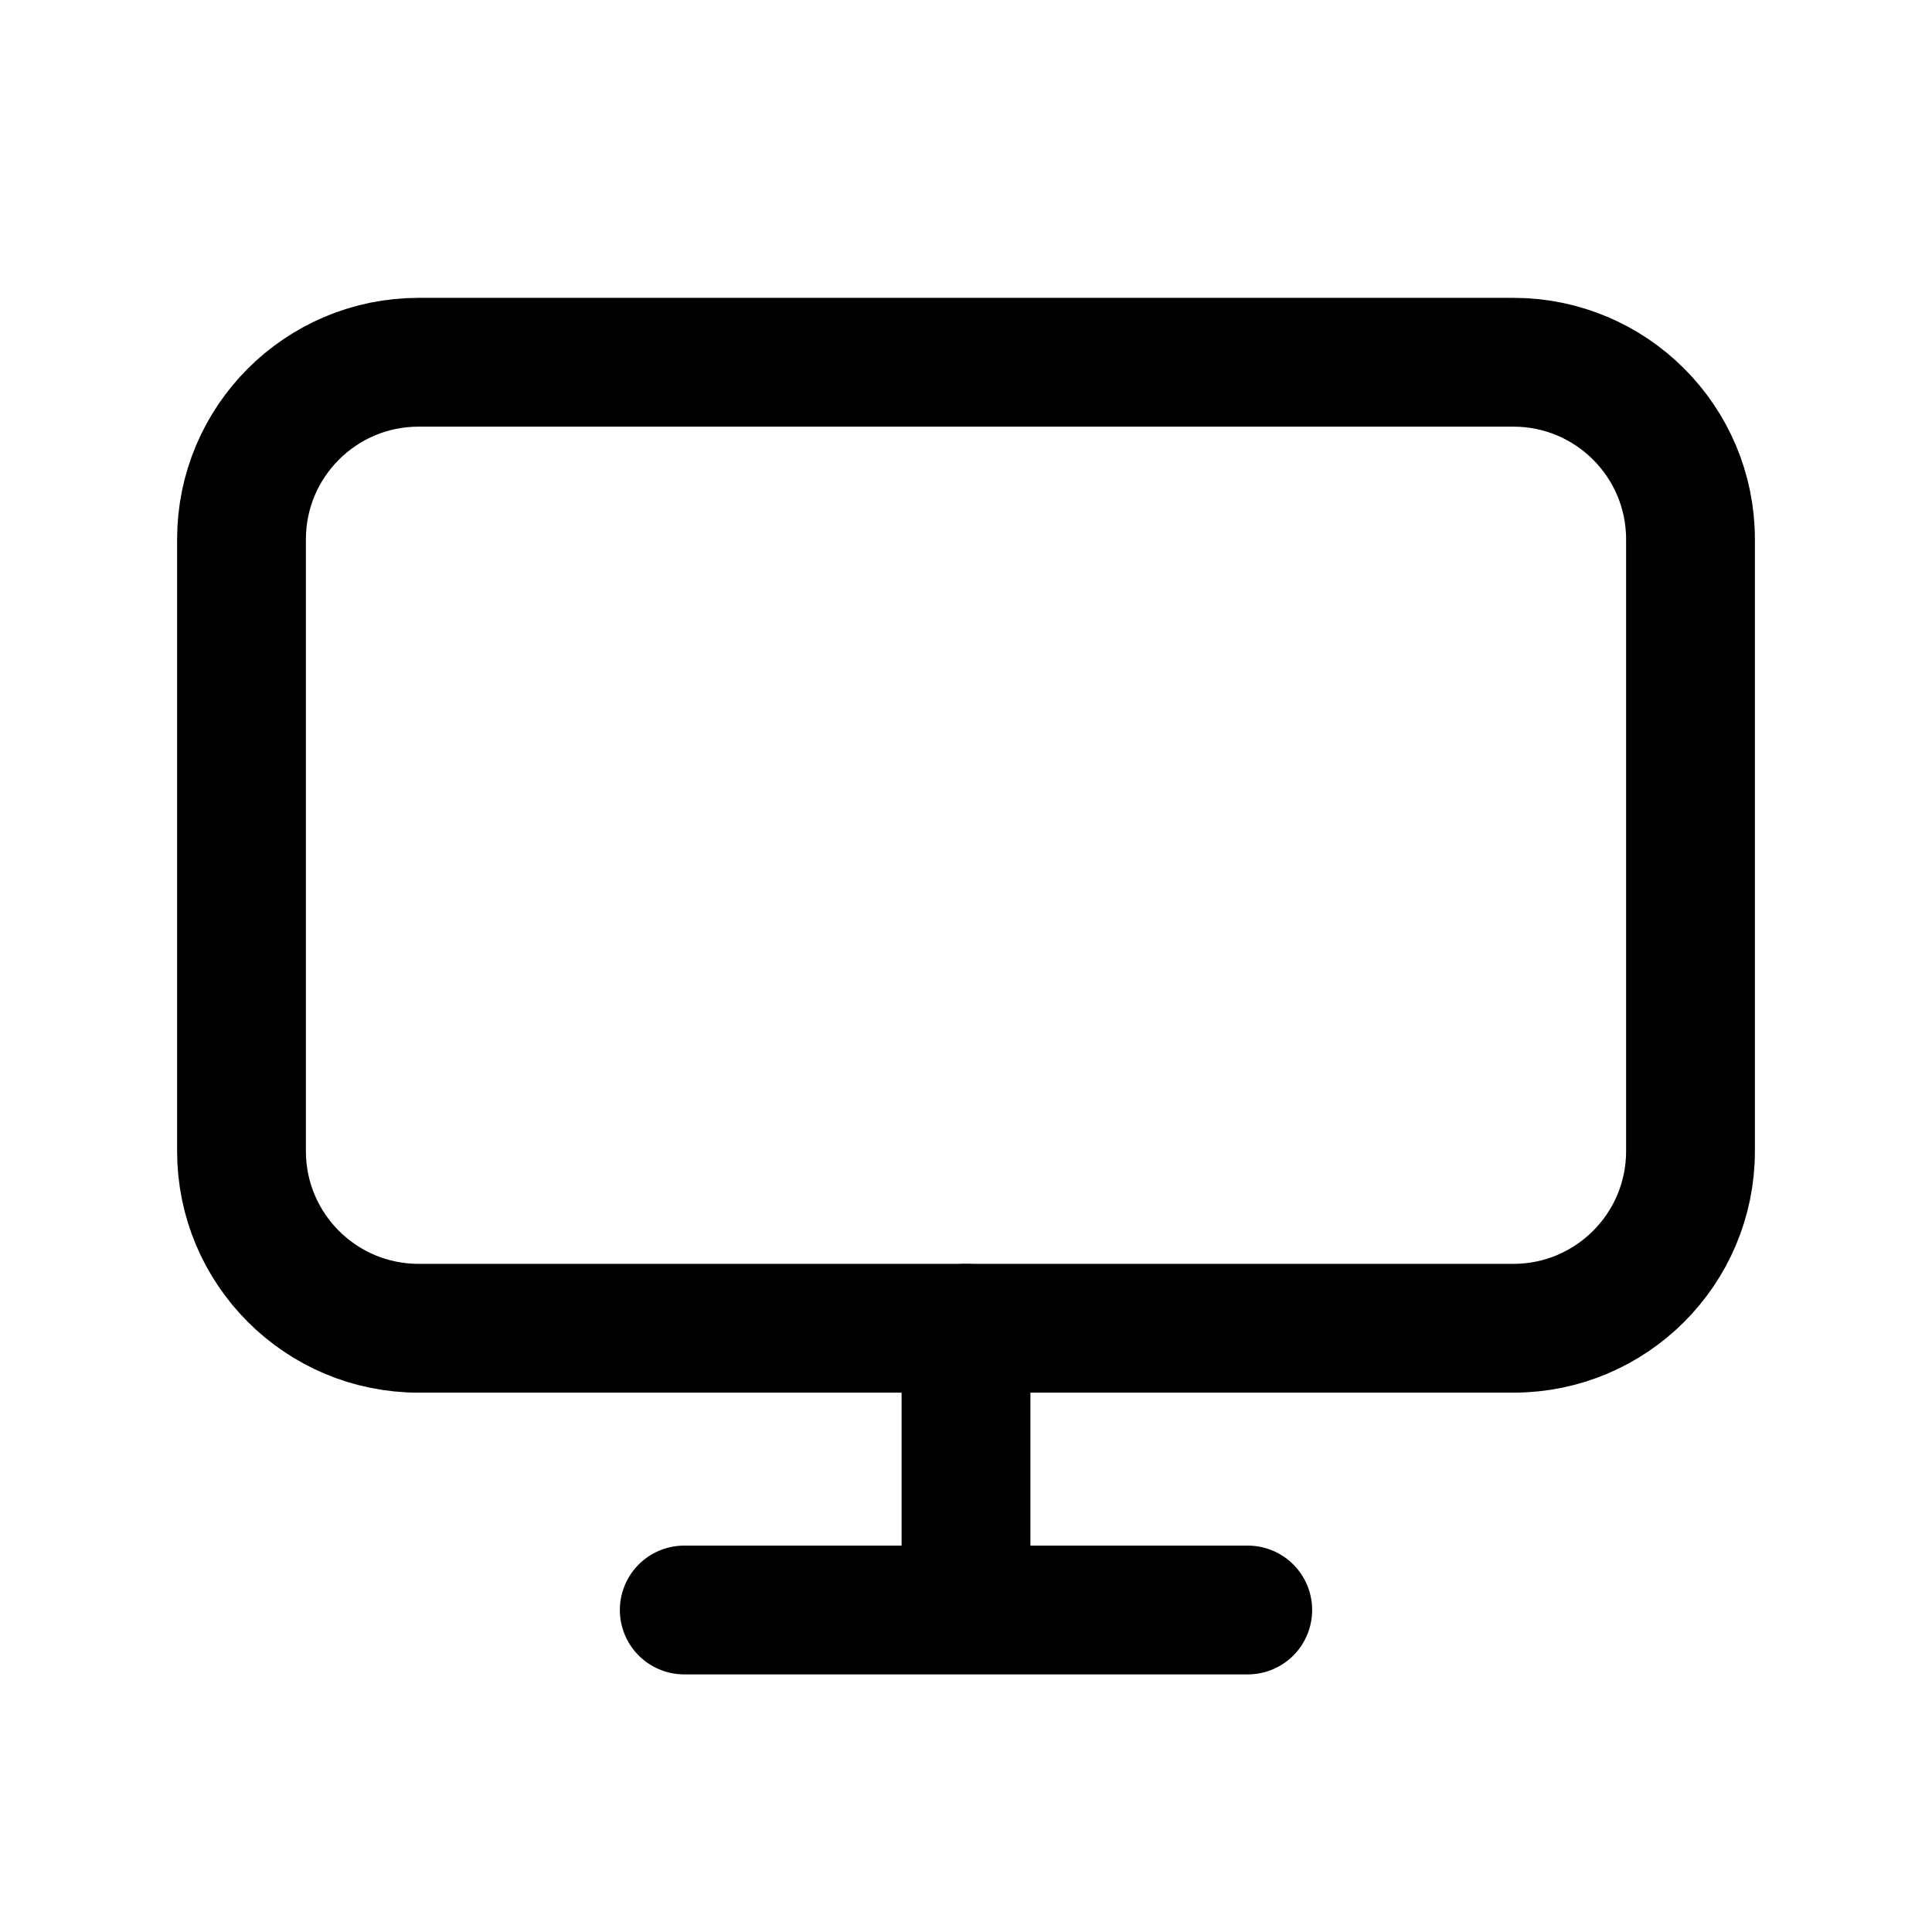
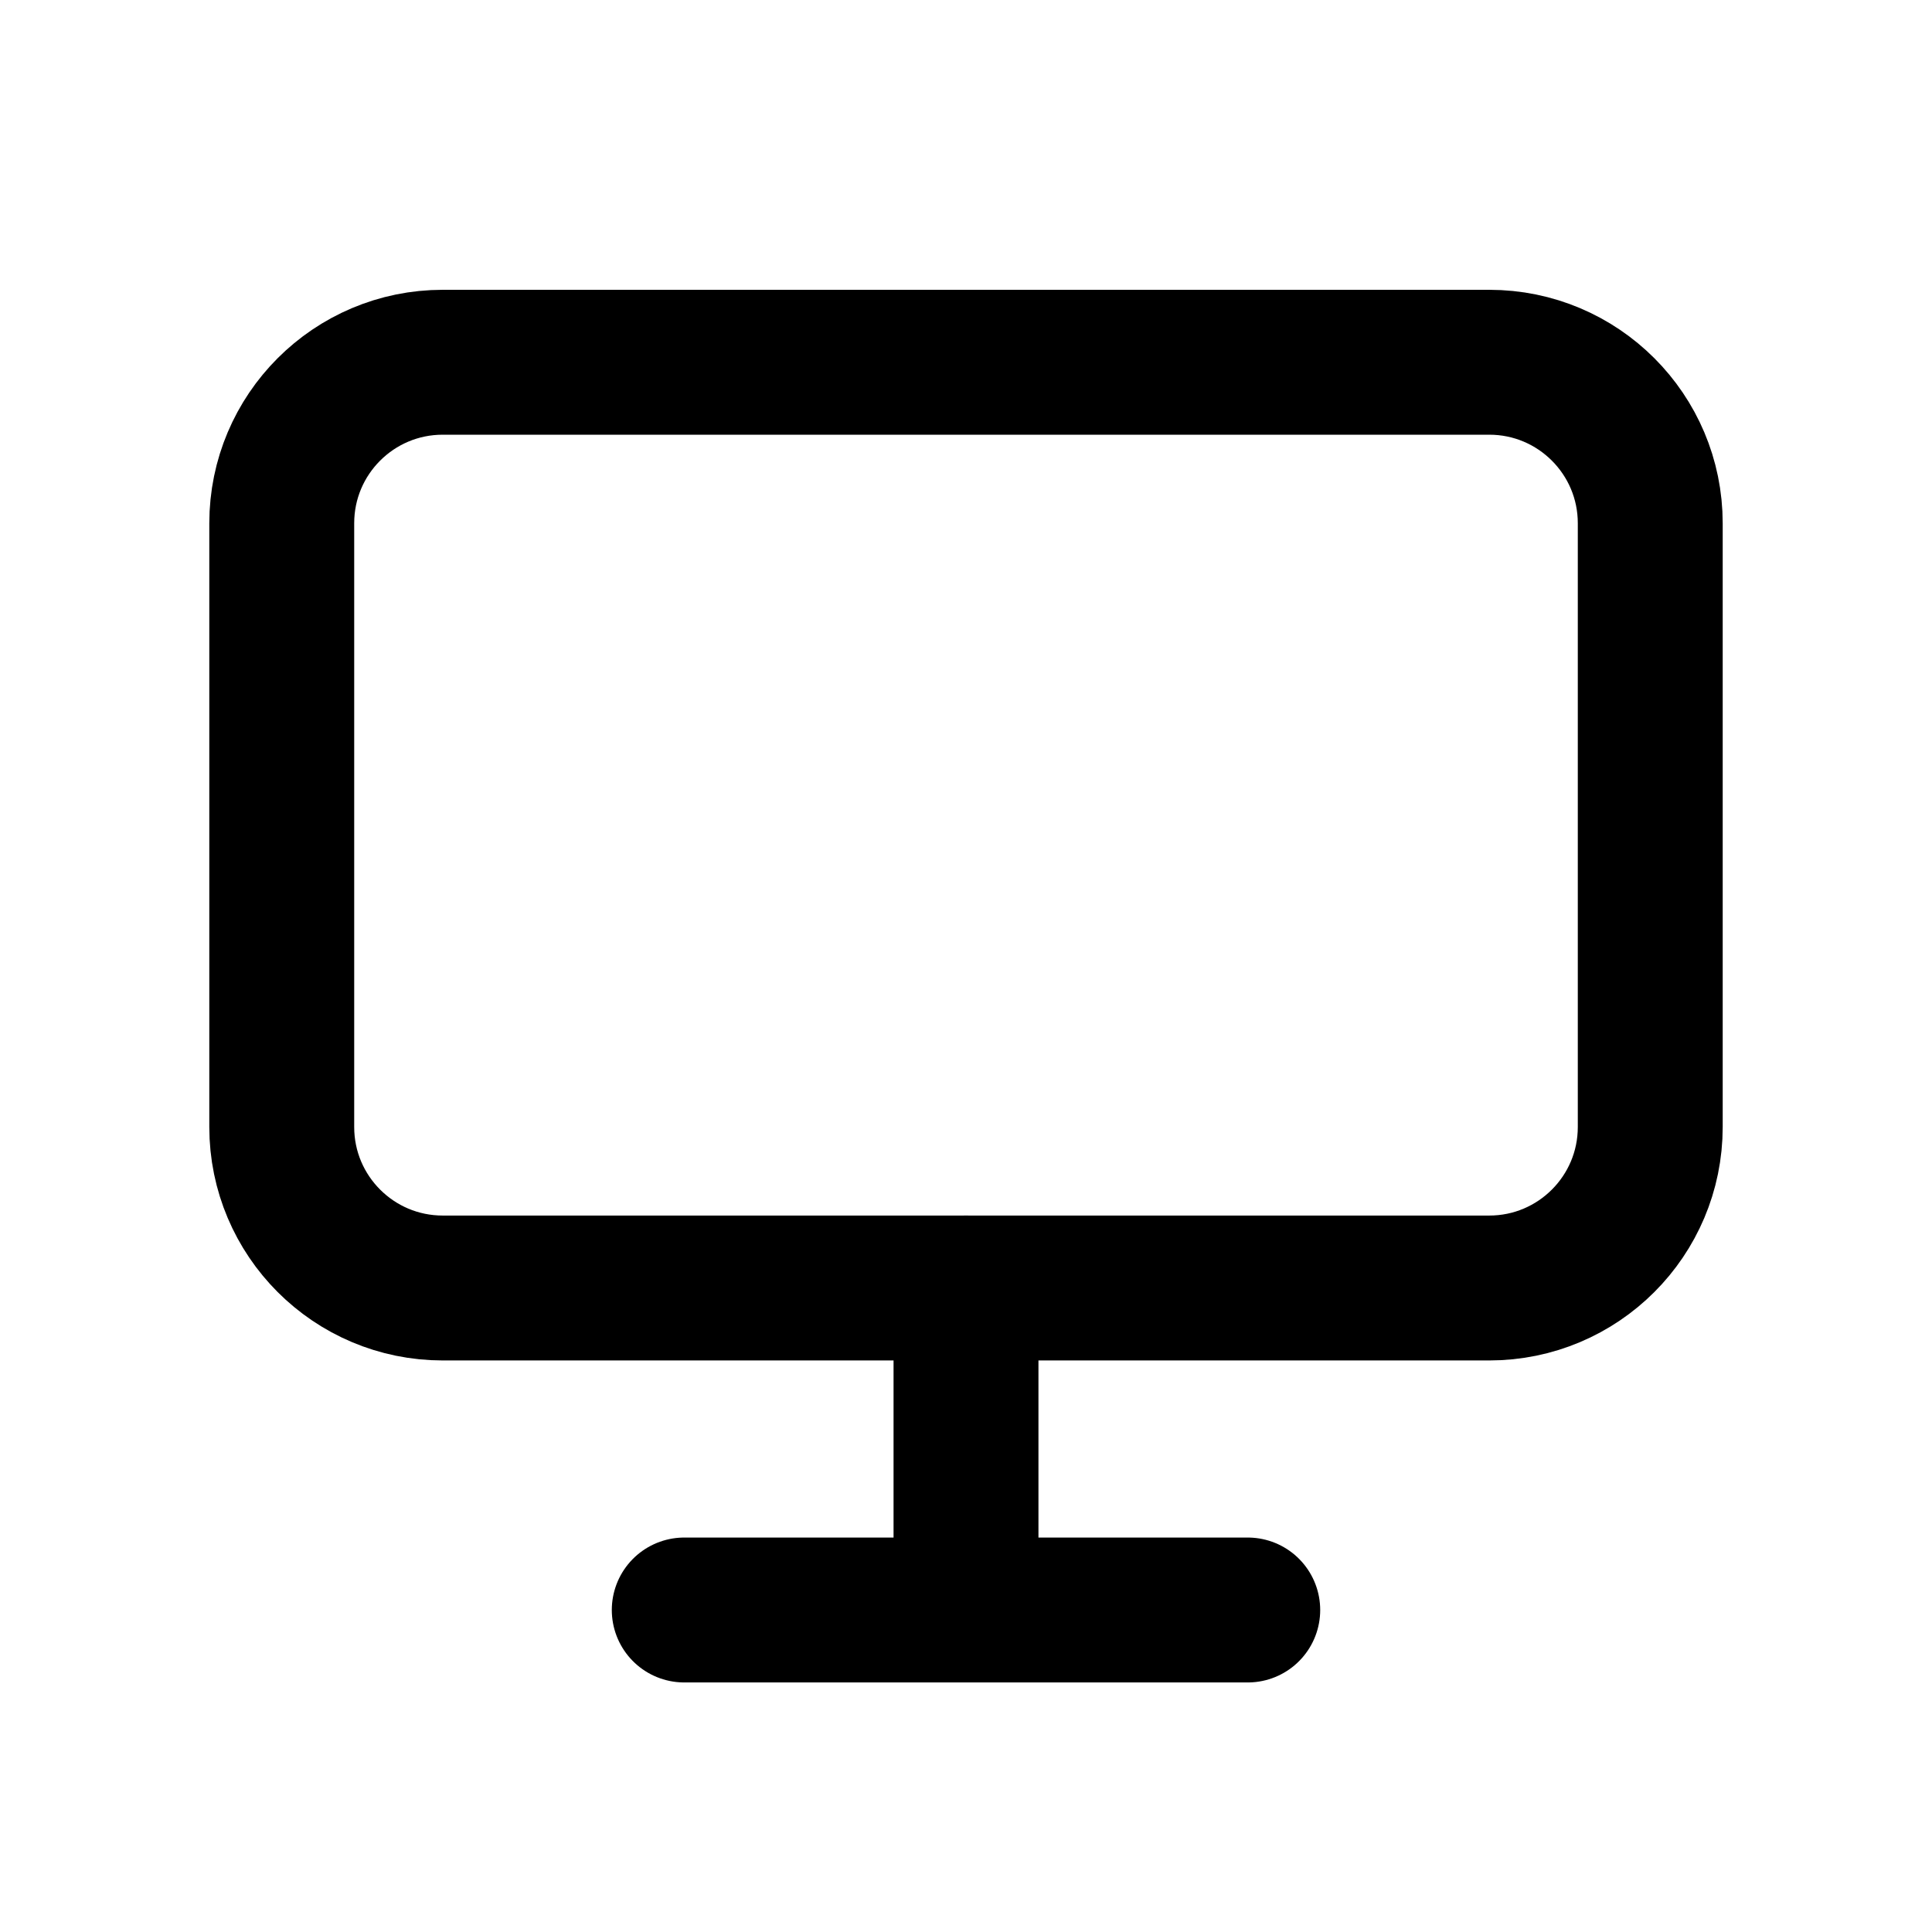
<svg xmlns="http://www.w3.org/2000/svg" viewBox="0 0 24 24" width="24" height="24">
-   <g fill="none" stroke="#000" stroke-width="1.6" stroke-linecap="round" stroke-linejoin="round">
-     <rect x="3" y="4.5" width="18" height="12" rx="2.2" />
-     <path d="M8.5 20h7M12 16.5V20" />
+   <g fill="none" stroke="#000" stroke-width="1.8" stroke-linecap="round" stroke-linejoin="round">
+     <rect x="3.5" y="4.5" width="17" height="11.5" rx="2" />
+     <path d="M8.5 20h7M12 16v4" />
  </g>
</svg>
